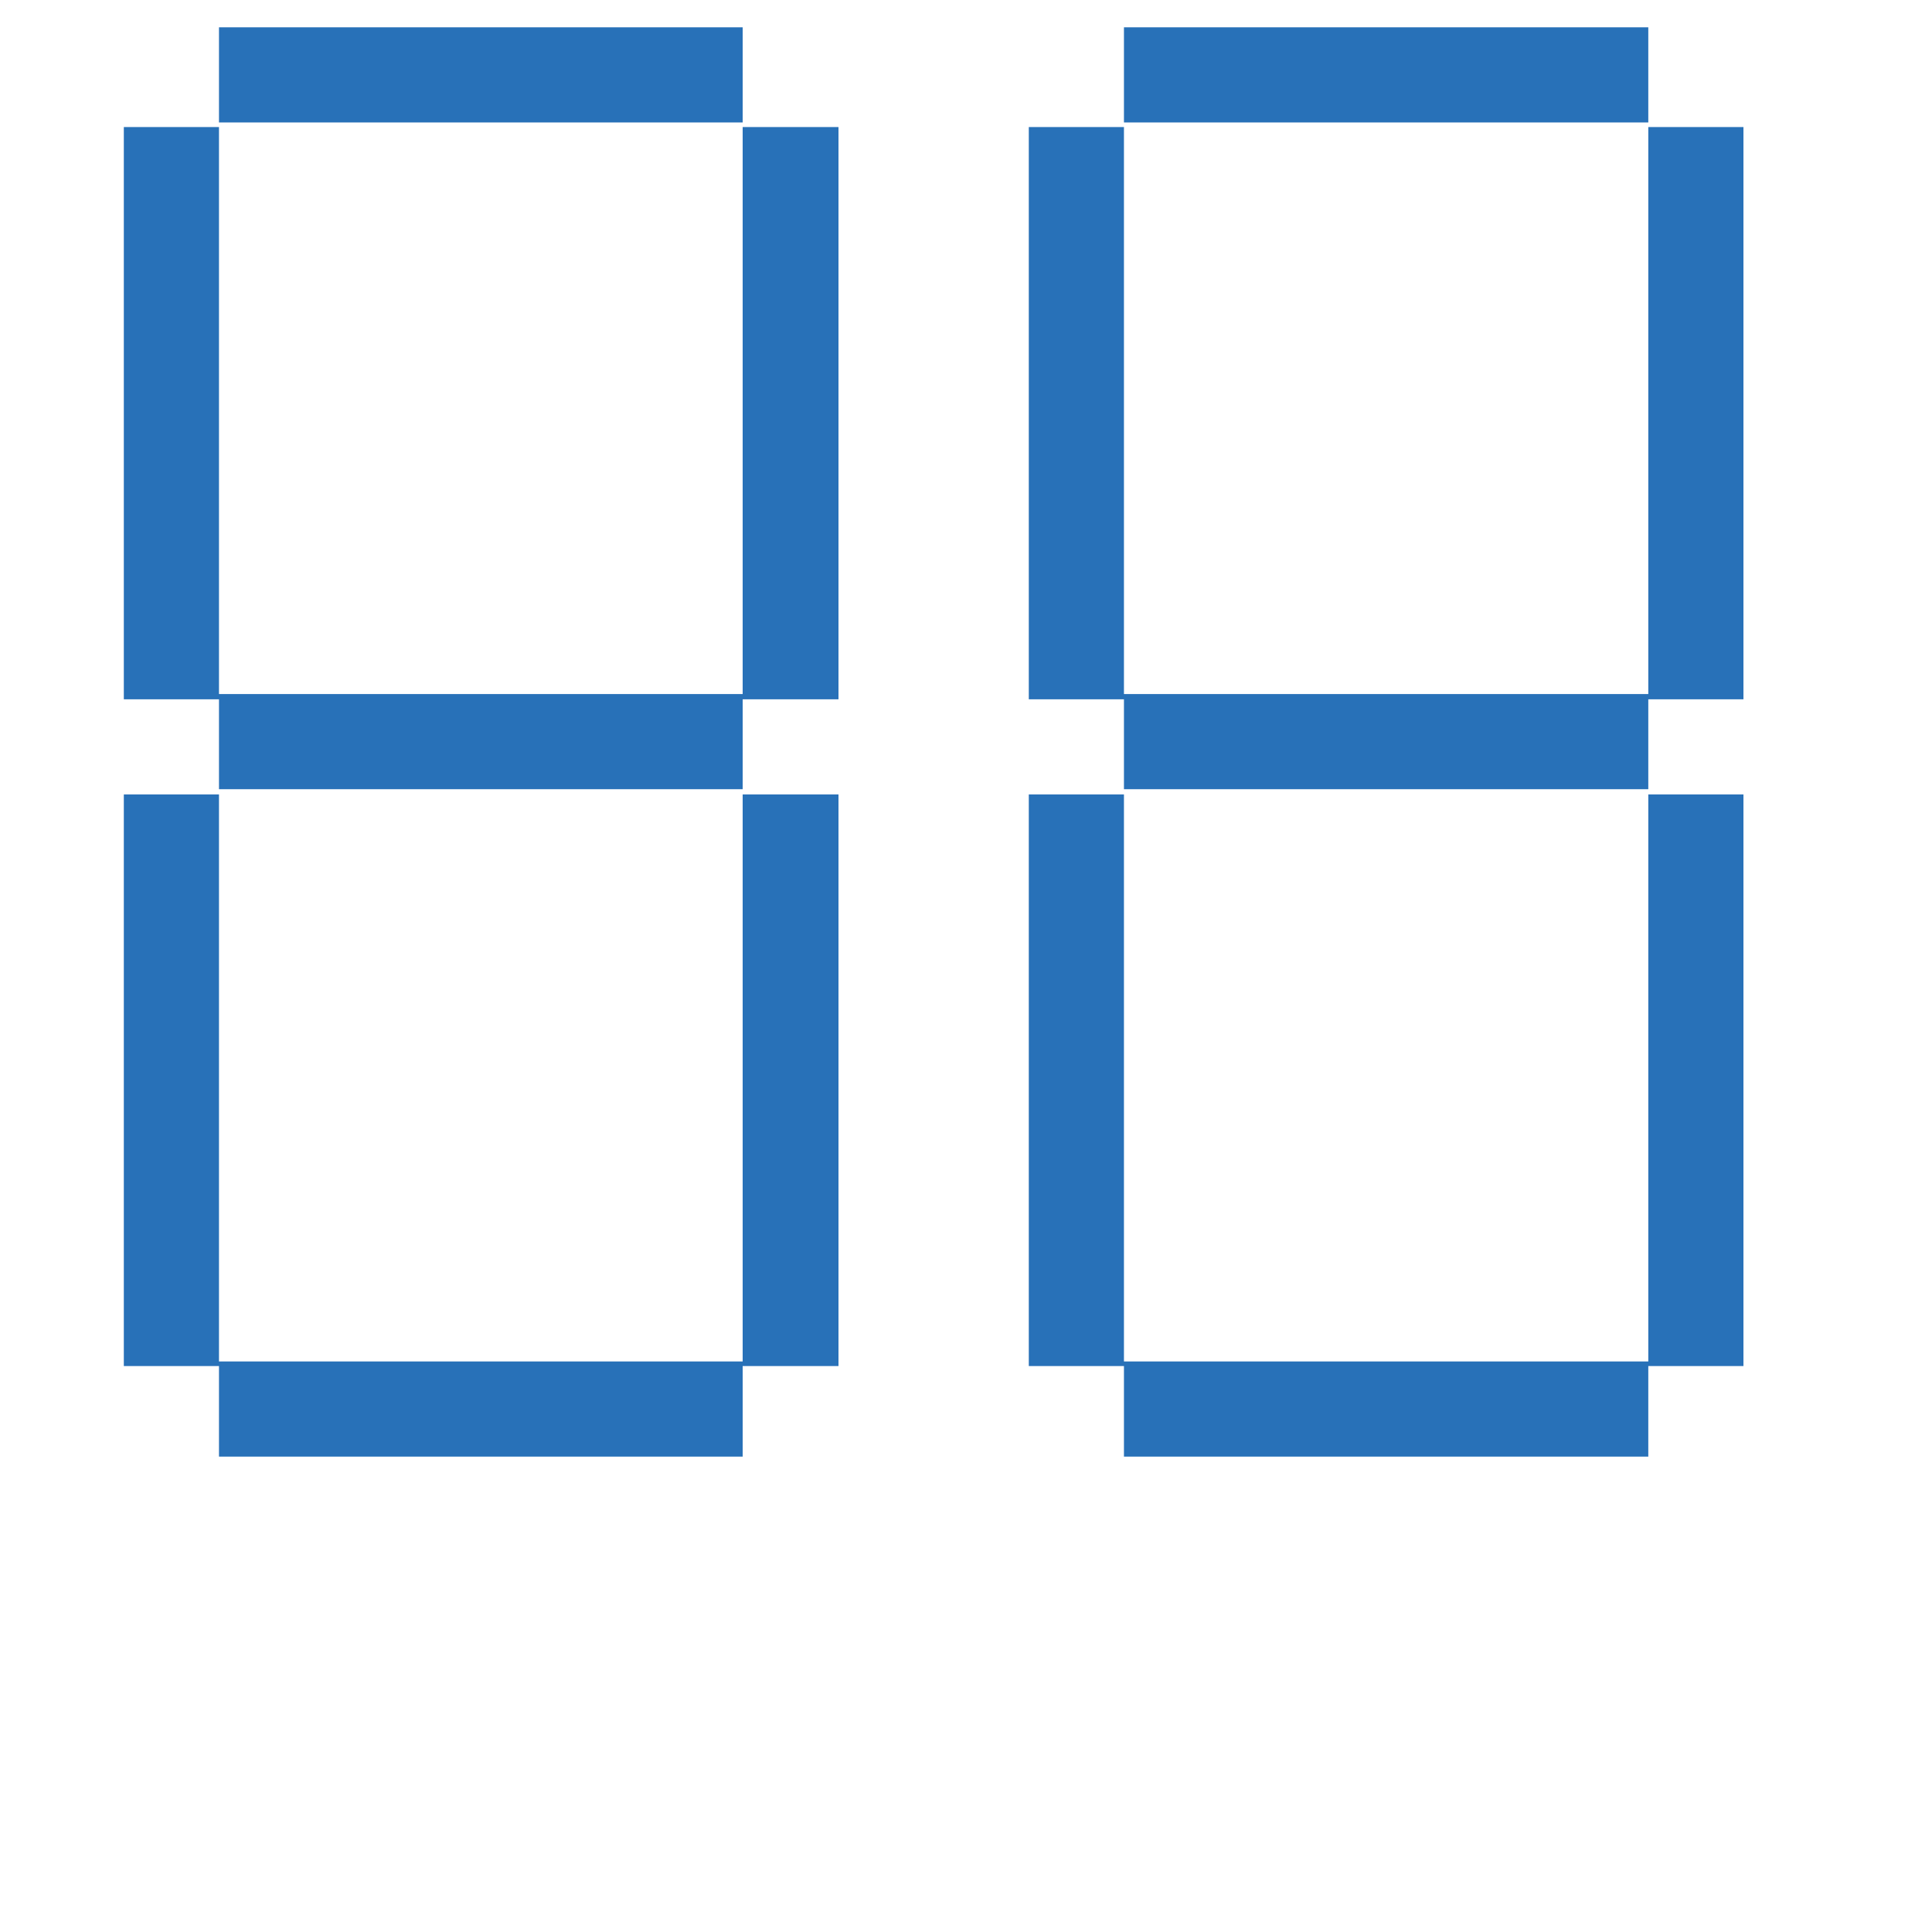
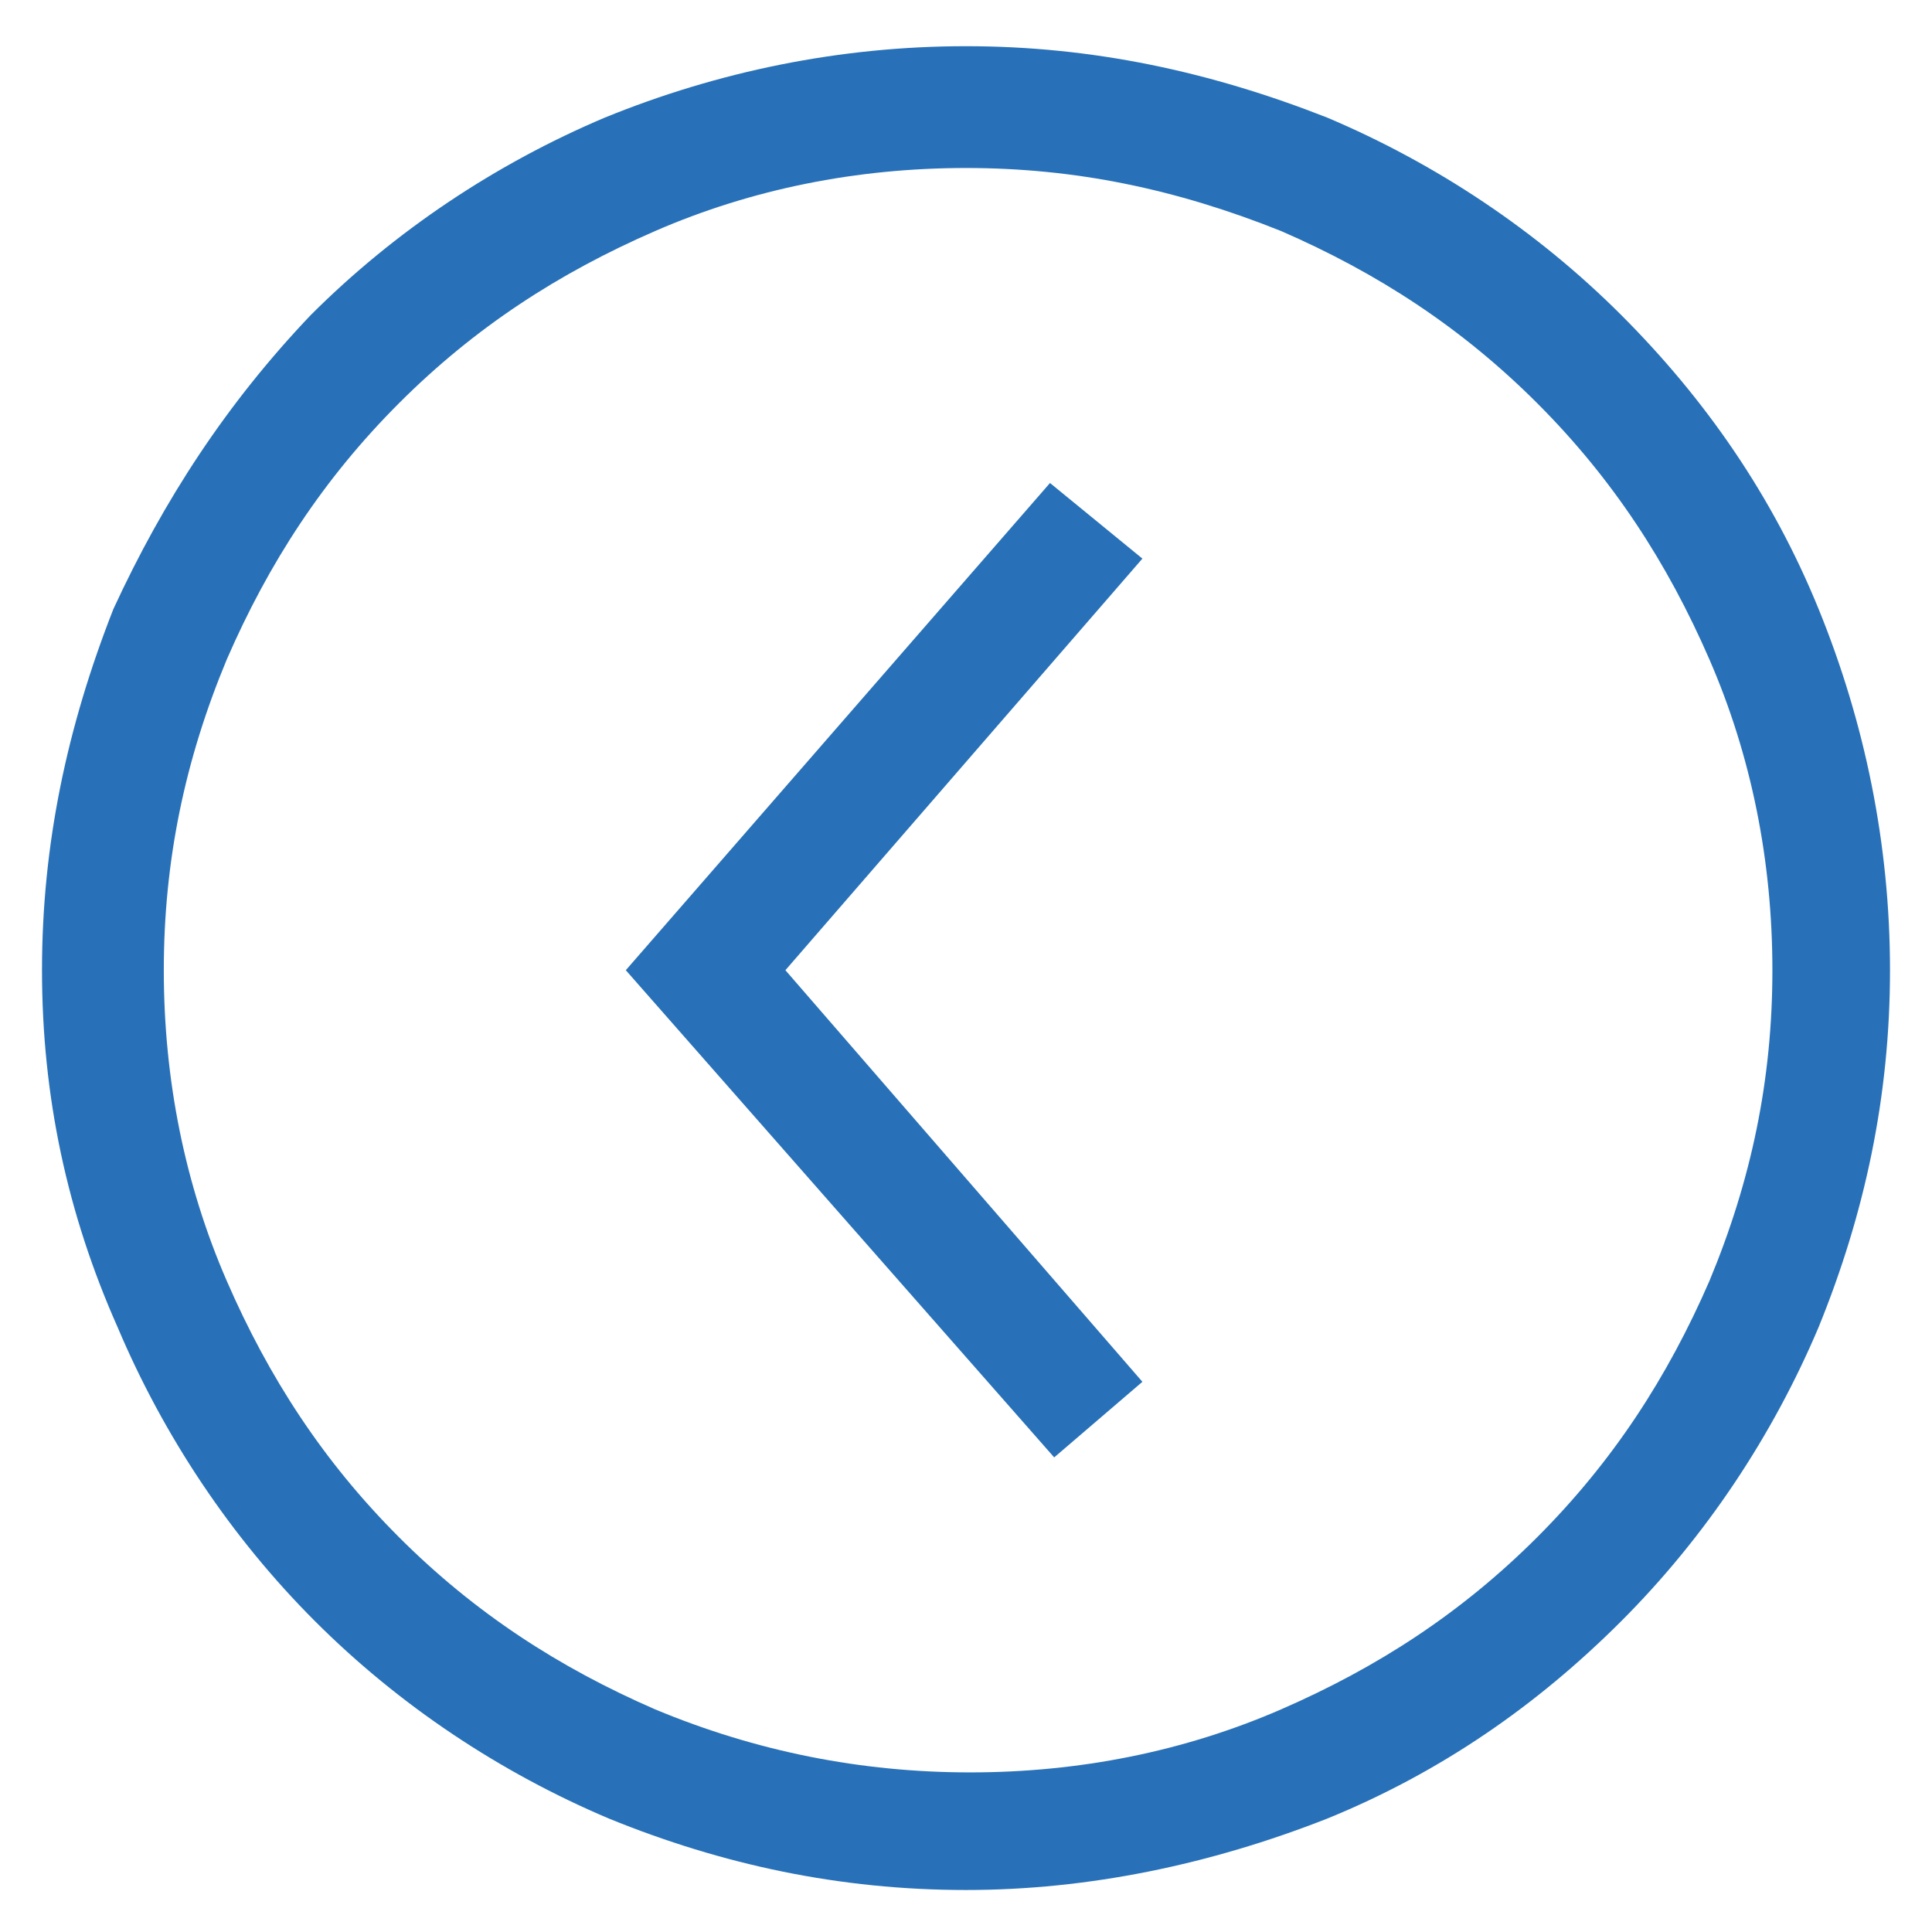
<svg xmlns="http://www.w3.org/2000/svg" version="1.1" id="Layer_1" x="0px" y="0px" viewBox="0 0 46 46" style="enable-background:new 0 0 46 46;" xml:space="preserve">
  <style type="text/css">
- 	.st0{fill:#2871B8;}
- 	.st1{font-family:'AppleIcons-Text';}
- 	.st2{font-size:46.467px;}
+ 	.st0{enable-background:new    ;}
+ 	.st1{fill:#2871B8;}
</style>
-   <text transform="matrix(-1 0 0 1 44.917 34.6813)" class="st0 st1 st2"></text>
+   <g class="st0">
+     <path class="st1" d="M7.4,7.5c2-2,4.4-3.6,7-4.7C17.1,1.7,20,1.1,23,1.1s5.8,0.6,8.6,1.7c2.6,1.1,5,2.7,7,4.7c2,2,3.6,4.3,4.7,7   c1.1,2.7,1.7,5.6,1.7,8.6c0,3-0.6,5.8-1.7,8.5c-1.1,2.6-2.7,5-4.7,7c-2,2-4.3,3.6-7,4.7C28.8,44.4,25.9,45,23,45   c-3,0-5.8-0.6-8.5-1.7c-2.6-1.1-5-2.7-7-4.7c-2-2-3.6-4.4-4.7-7C1.6,28.9,1,26.1,1,23.1c0-3,0.6-5.8,1.7-8.6   C3.9,11.9,5.4,9.6,7.4,7.5L7.4,7.5z M5.4,30.5c1,2.3,2.3,4.3,4.1,6.1c1.8,1.8,3.8,3.1,6.1,4.1c2.4,1,4.9,1.5,7.5,1.5   s5.1-0.5,7.4-1.5c2.3-1,4.3-2.3,6.1-4.1c1.8-1.8,3.1-3.8,4.1-6.1c1-2.4,1.5-4.8,1.5-7.4c0-2.6-0.5-5.1-1.5-7.4   c-1-2.3-2.3-4.3-4.1-6.1c-1.8-1.8-3.8-3.1-6.1-4.1C28,4.5,25.6,4,23,4s-5.1,0.5-7.4,1.5c-2.3,1-4.3,2.3-6.1,4.1   c-1.8,1.8-3.1,3.8-4.1,6.1c-1,2.4-1.5,4.8-1.5,7.4C3.9,25.7,4.4,28.2,5.4,30.5z M27.2,13.3l-8.5,9.8l8.5,9.8l-2.1,1.8L14.9,23.1   l10.1-11.6L27.2,13.3z" />
+   </g>
</svg>
